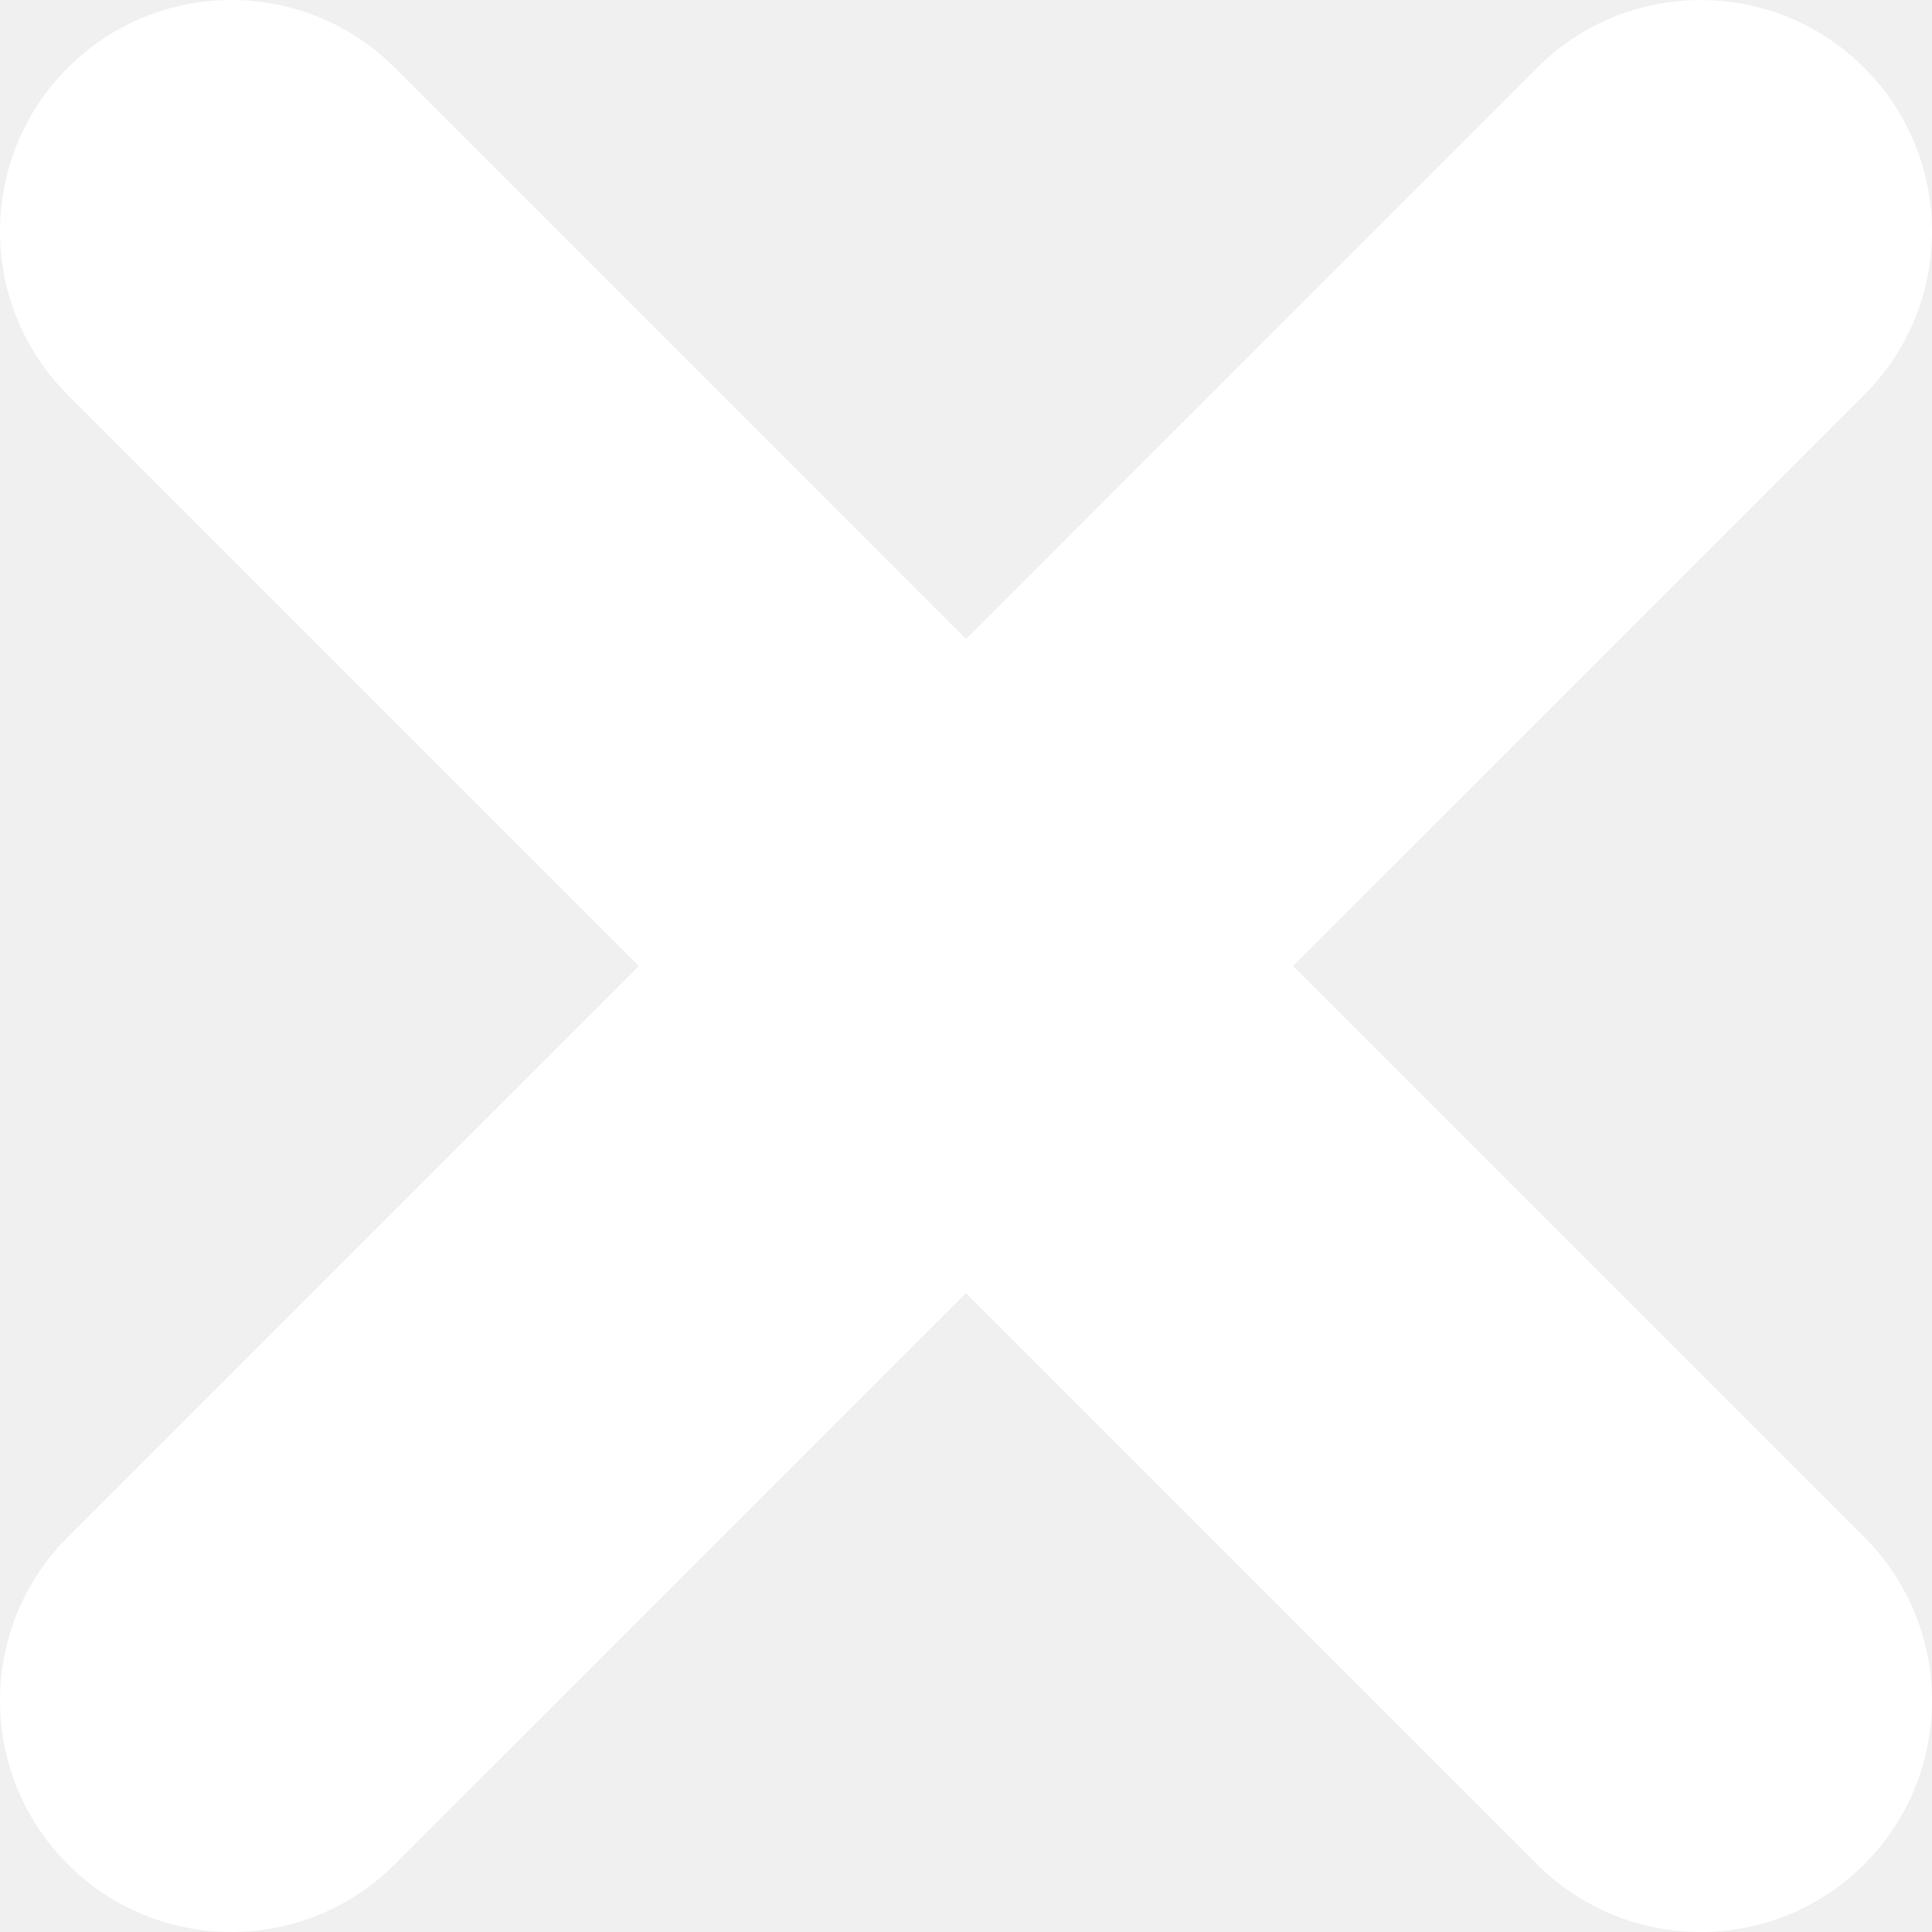
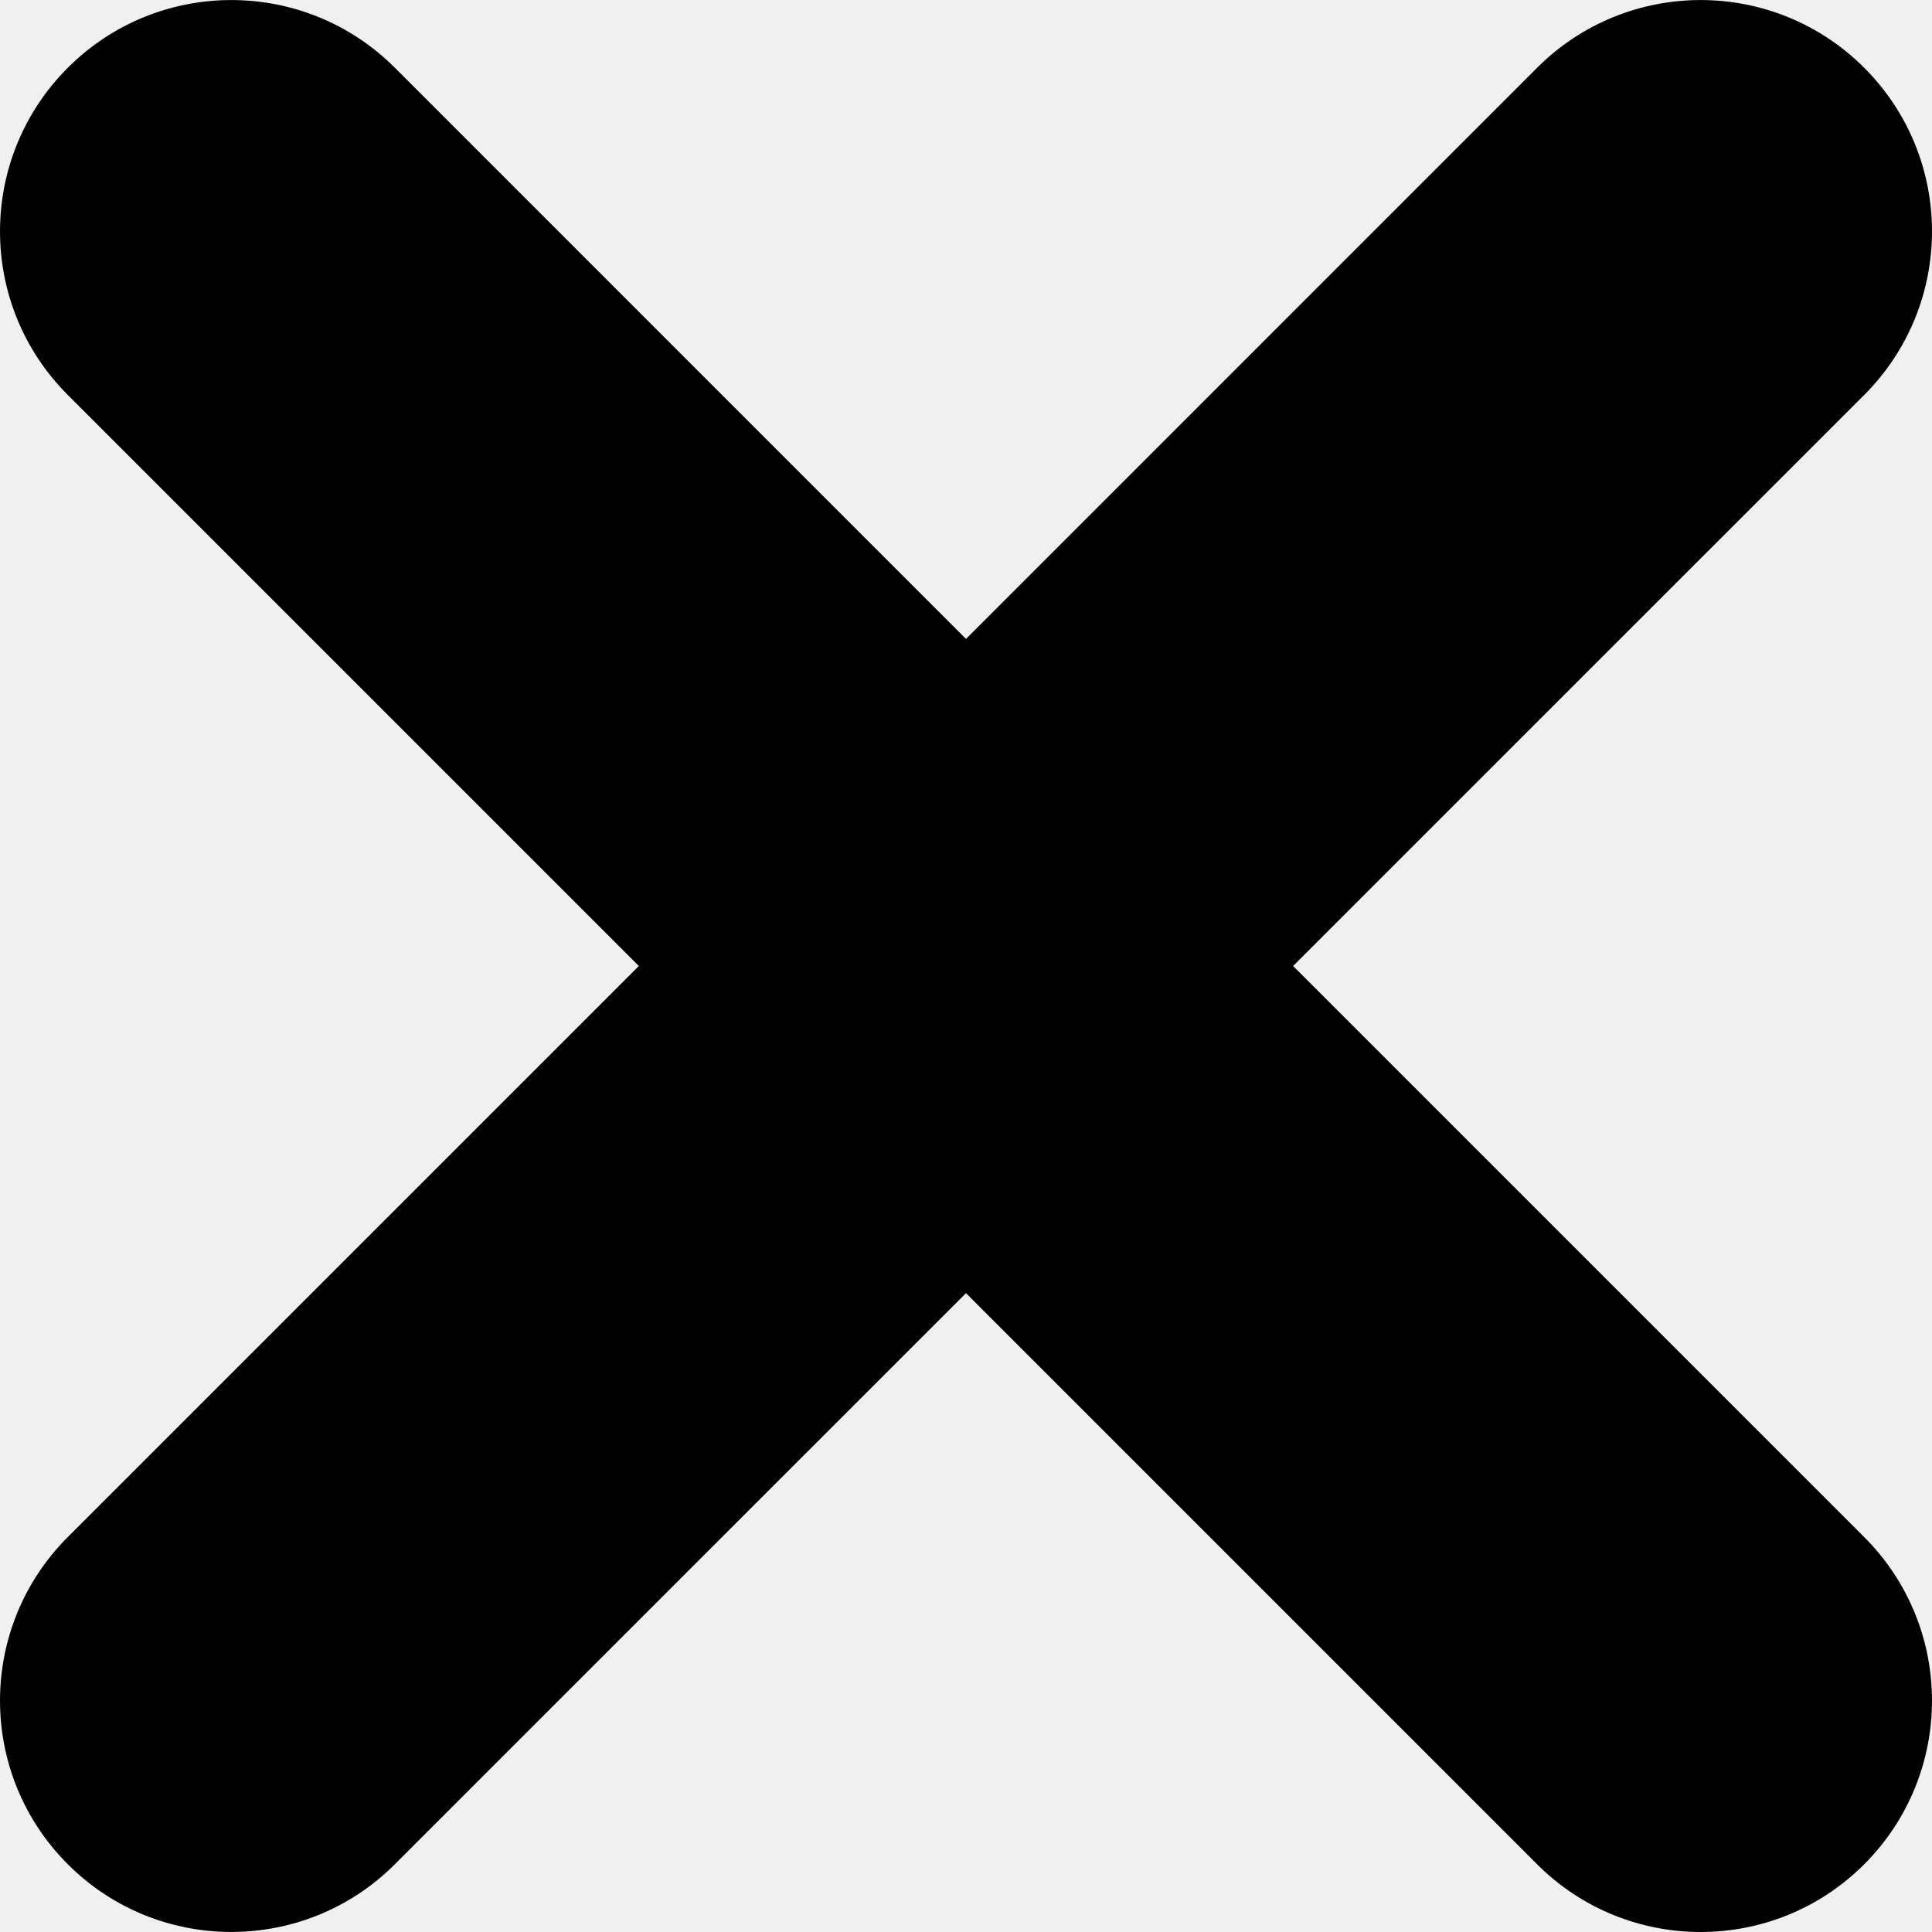
<svg xmlns="http://www.w3.org/2000/svg" version="1.1" id="Capa_1" x="0px" y="0px" width="41.756px" height="41.756px" viewBox="0 0 41.756 41.756" style="enable-background:new 0 0 41.756 41.756;" xml:space="preserve">
  <g>
-     <path style="fill:white" d="M27.948,20.878L40.291,8.536c1.953-1.953,1.953-5.119,0-7.071c-1.951-1.952-5.119-1.952-7.07,0L20.878,13.809L8.535,1.465   c-1.951-1.952-5.119-1.952-7.07,0c-1.953,1.953-1.953,5.119,0,7.071l12.342,12.342L1.465,33.22c-1.953,1.953-1.953,5.119,0,7.071   C2.44,41.268,3.721,41.755,5,41.755c1.278,0,2.56-0.487,3.535-1.464l12.343-12.342l12.343,12.343   c0.976,0.977,2.256,1.464,3.535,1.464s2.56-0.487,3.535-1.464c1.953-1.953,1.953-5.119,0-7.071L27.948,20.878z" />
+     <path d="M27.948,20.878L40.291,8.536c1.953-1.953,1.953-5.119,0-7.071c-1.951-1.952-5.119-1.952-7.07,0L20.878,13.809L8.535,1.465   c-1.951-1.952-5.119-1.952-7.07,0c-1.953,1.953-1.953,5.119,0,7.071l12.342,12.342L1.465,33.22c-1.953,1.953-1.953,5.119,0,7.071   C2.44,41.268,3.721,41.755,5,41.755c1.278,0,2.56-0.487,3.535-1.464l12.343-12.342l12.343,12.343   c0.976,0.977,2.256,1.464,3.535,1.464s2.56-0.487,3.535-1.464c1.953-1.953,1.953-5.119,0-7.071L27.948,20.878z" />
  </g>
  <g>
</g>
  <g>
</g>
  <g>
</g>
  <g>
</g>
  <g>
</g>
  <g>
</g>
  <g>
</g>
  <g>
</g>
  <g>
</g>
  <g>
</g>
  <g>
</g>
  <g>
</g>
  <g>
</g>
  <g>
</g>
  <g>
</g>
</svg>
